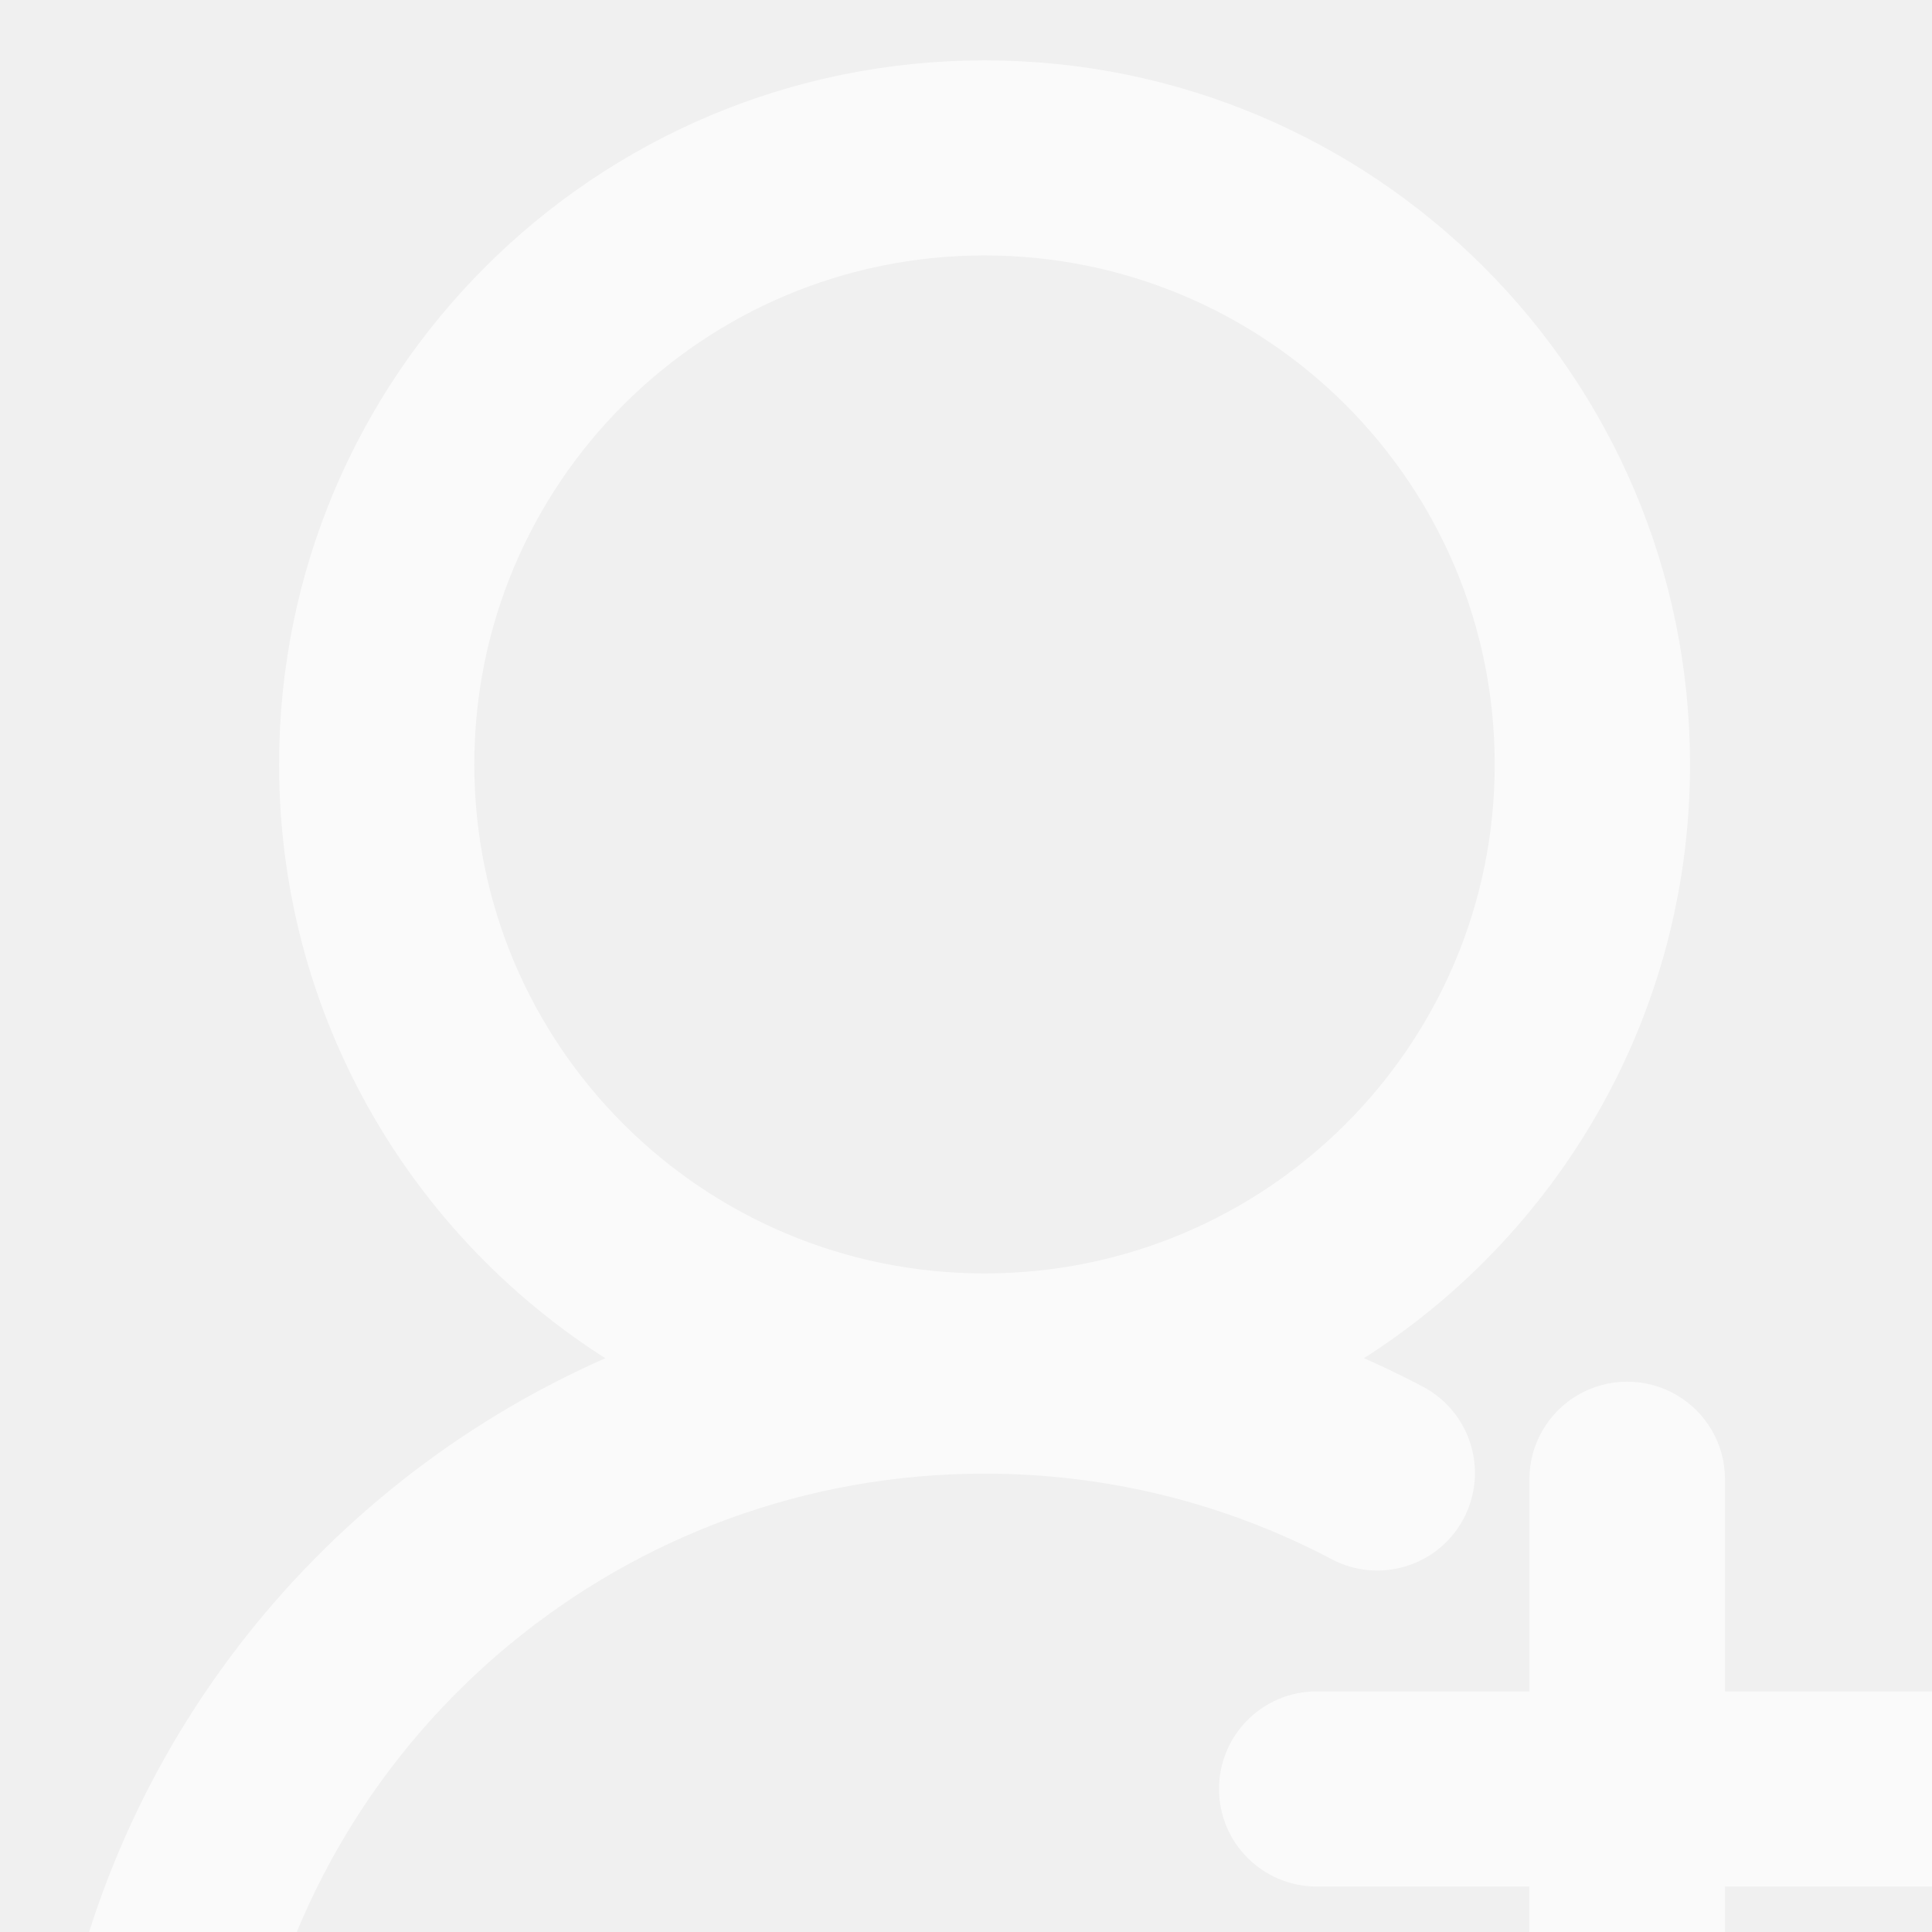
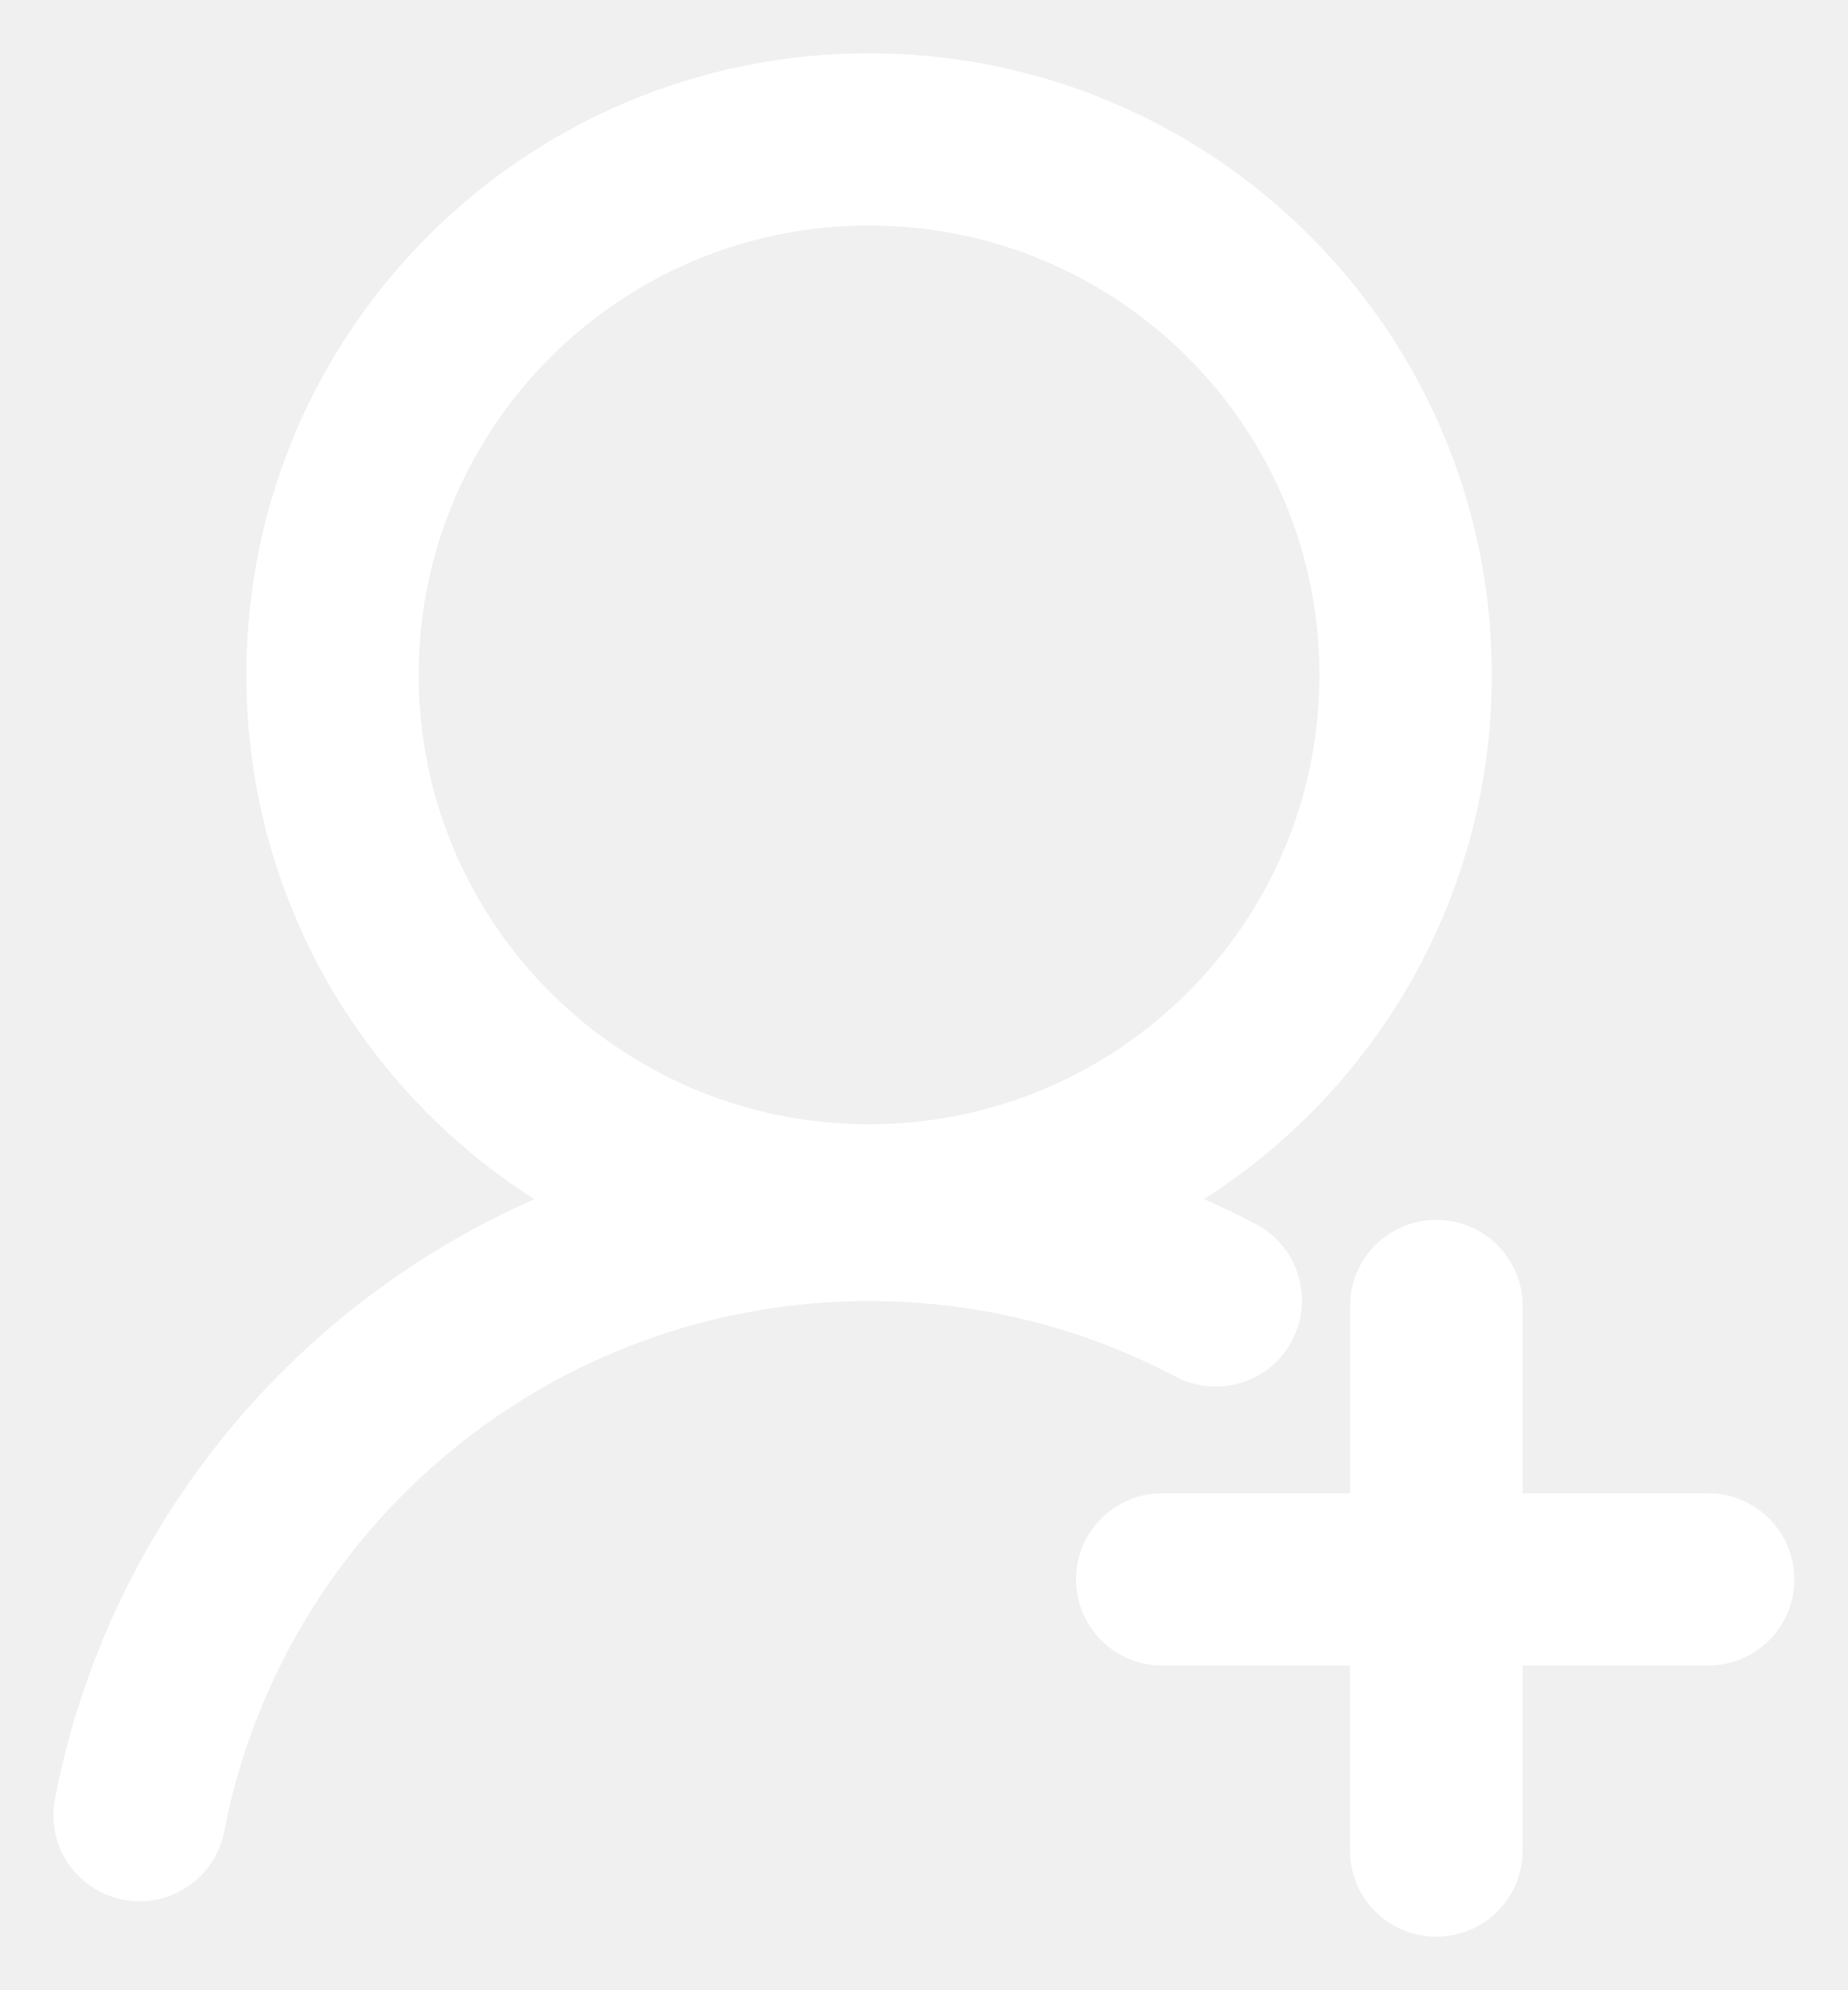
- <svg xmlns="http://www.w3.org/2000/svg" fill="#F8F9FA" stroke="currentColor" stroke-width="0" viewBox="0 0 24 24">
-   <path fill="#FAFAFA" stroke="#FAFAFA" stroke-width=".5" d="M16.389 16.912c.4.156.79.335 1.17.535.47.248.65.83.402 1.3-.248.47-.831.649-1.302.401-1.353-.714-2.863-1.092-4.429-1.092-4.569 0-8.466 3.244-9.32 7.666-.101.521-.606.863-1.128.762-.522-.101-.864-.605-.763-1.127.756-3.908 3.483-7.05 7.055-8.444-2.6-1.454-4.357-4.231-4.357-7.416C3.715 4.804 7.527 1 12.23 1c4.702 0 8.514 3.804 8.514 8.497 0 3.185-1.756 5.961-4.356 7.416Zm2.429-7.416c0-3.63-2.949-6.573-6.588-6.573-3.639 0-6.588 2.943-6.588 6.573 0 3.63 2.949 6.573 6.588 6.573 3.639 0 6.588-2.943 6.588-6.573Zm.431 11.765v-2.885c-0-.171.045-.339.132-.486.084-.143.203-.262.346-.345.148-.086.316-.132.487-.131.171-0.0.339.045.487.131.143.084.262.203.346.345.086.147.132.315.131.486v2.885h2.86c.532 0 .963.431.963.962s-.431.962-.963.962h-2.86v2.853c0.0.171-.045.339-.132.486-.084.143-.203.262-.346.345-.148.086-.316.132-.487.131-.171 0-.339-.045-.487-.131-.143-.084-.262-.203-.346-.345-.086-.147-.132-.315-.132-.486V23.185h-2.892c-.532 0-.963-.431-.963-.962s.431-.962.963-.962h2.892Z" />
+ <svg xmlns="http://www.w3.org/2000/svg" fill="#F8F9FA" viewBox="0 0 26 28">
+   <path fill="#fff" stroke="#fff" stroke-width=".5" d="M16.389 16.912c.4.156.79.335 1.17.535.47.248.65.83.402 1.3-.248.47-.831.649-1.302.401-1.353-.714-2.863-1.092-4.429-1.092-4.569 0-8.466 3.244-9.32 7.666-.101.521-.606.863-1.128.762-.522-.101-.864-.605-.763-1.127.756-3.908 3.483-7.05 7.055-8.444-2.6-1.454-4.357-4.231-4.357-7.416C3.715 4.804 7.527 1 12.23 1c4.702 0 8.514 3.804 8.514 8.497 0 3.185-1.756 5.961-4.356 7.416Zm2.429-7.416c0-3.63-2.949-6.573-6.588-6.573-3.639 0-6.588 2.943-6.588 6.573 0 3.63 2.949 6.573 6.588 6.573 3.639 0 6.588-2.943 6.588-6.573Zm.431 11.765v-2.885c-0-.171.045-.339.132-.486.084-.143.203-.262.346-.345.148-.086.316-.132.487-.131.171-0.0.339.045.487.131.143.084.262.203.346.345.086.147.132.315.131.486v2.885h2.86c.532 0 .963.431.963.962s-.431.962-.963.962h-2.86v2.853c0.0.171-.045.339-.132.486-.084.143-.203.262-.346.345-.148.086-.316.132-.487.131-.171 0-.339-.045-.487-.131-.143-.084-.262-.203-.346-.345-.086-.147-.132-.315-.132-.486V23.185h-2.892c-.532 0-.963-.431-.963-.962s.431-.962.963-.962h2.892Z" />
</svg>
